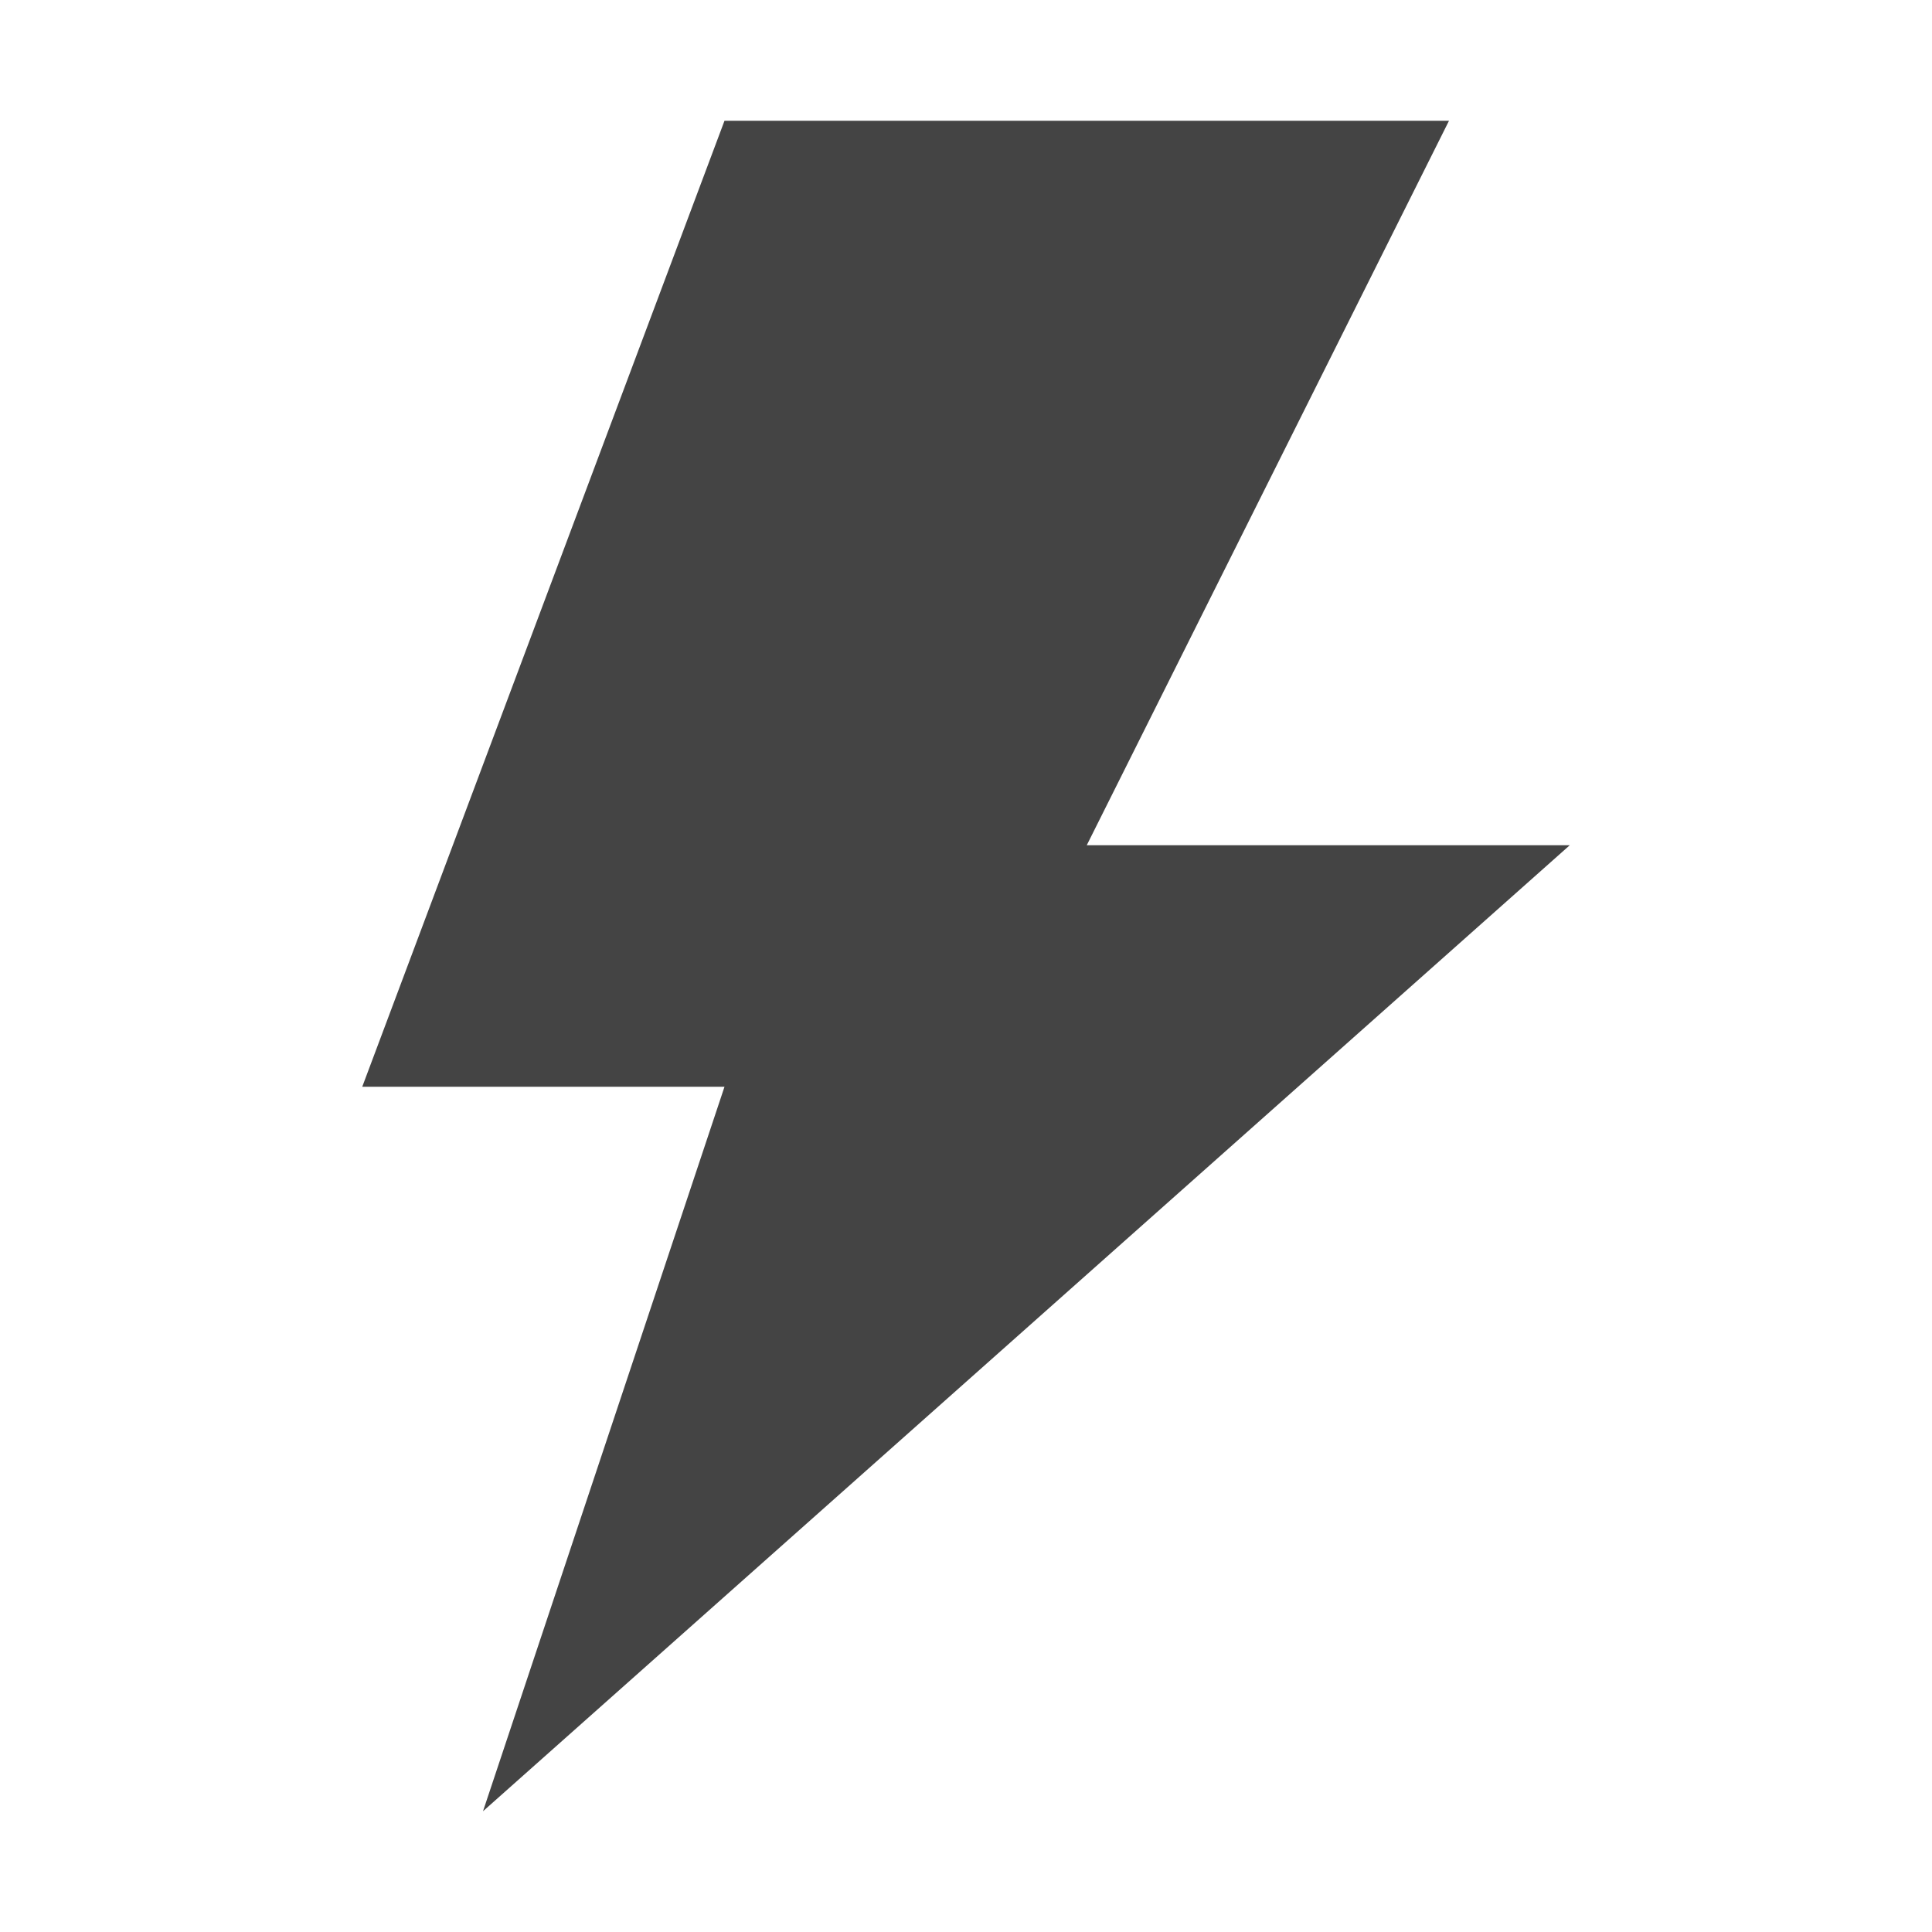
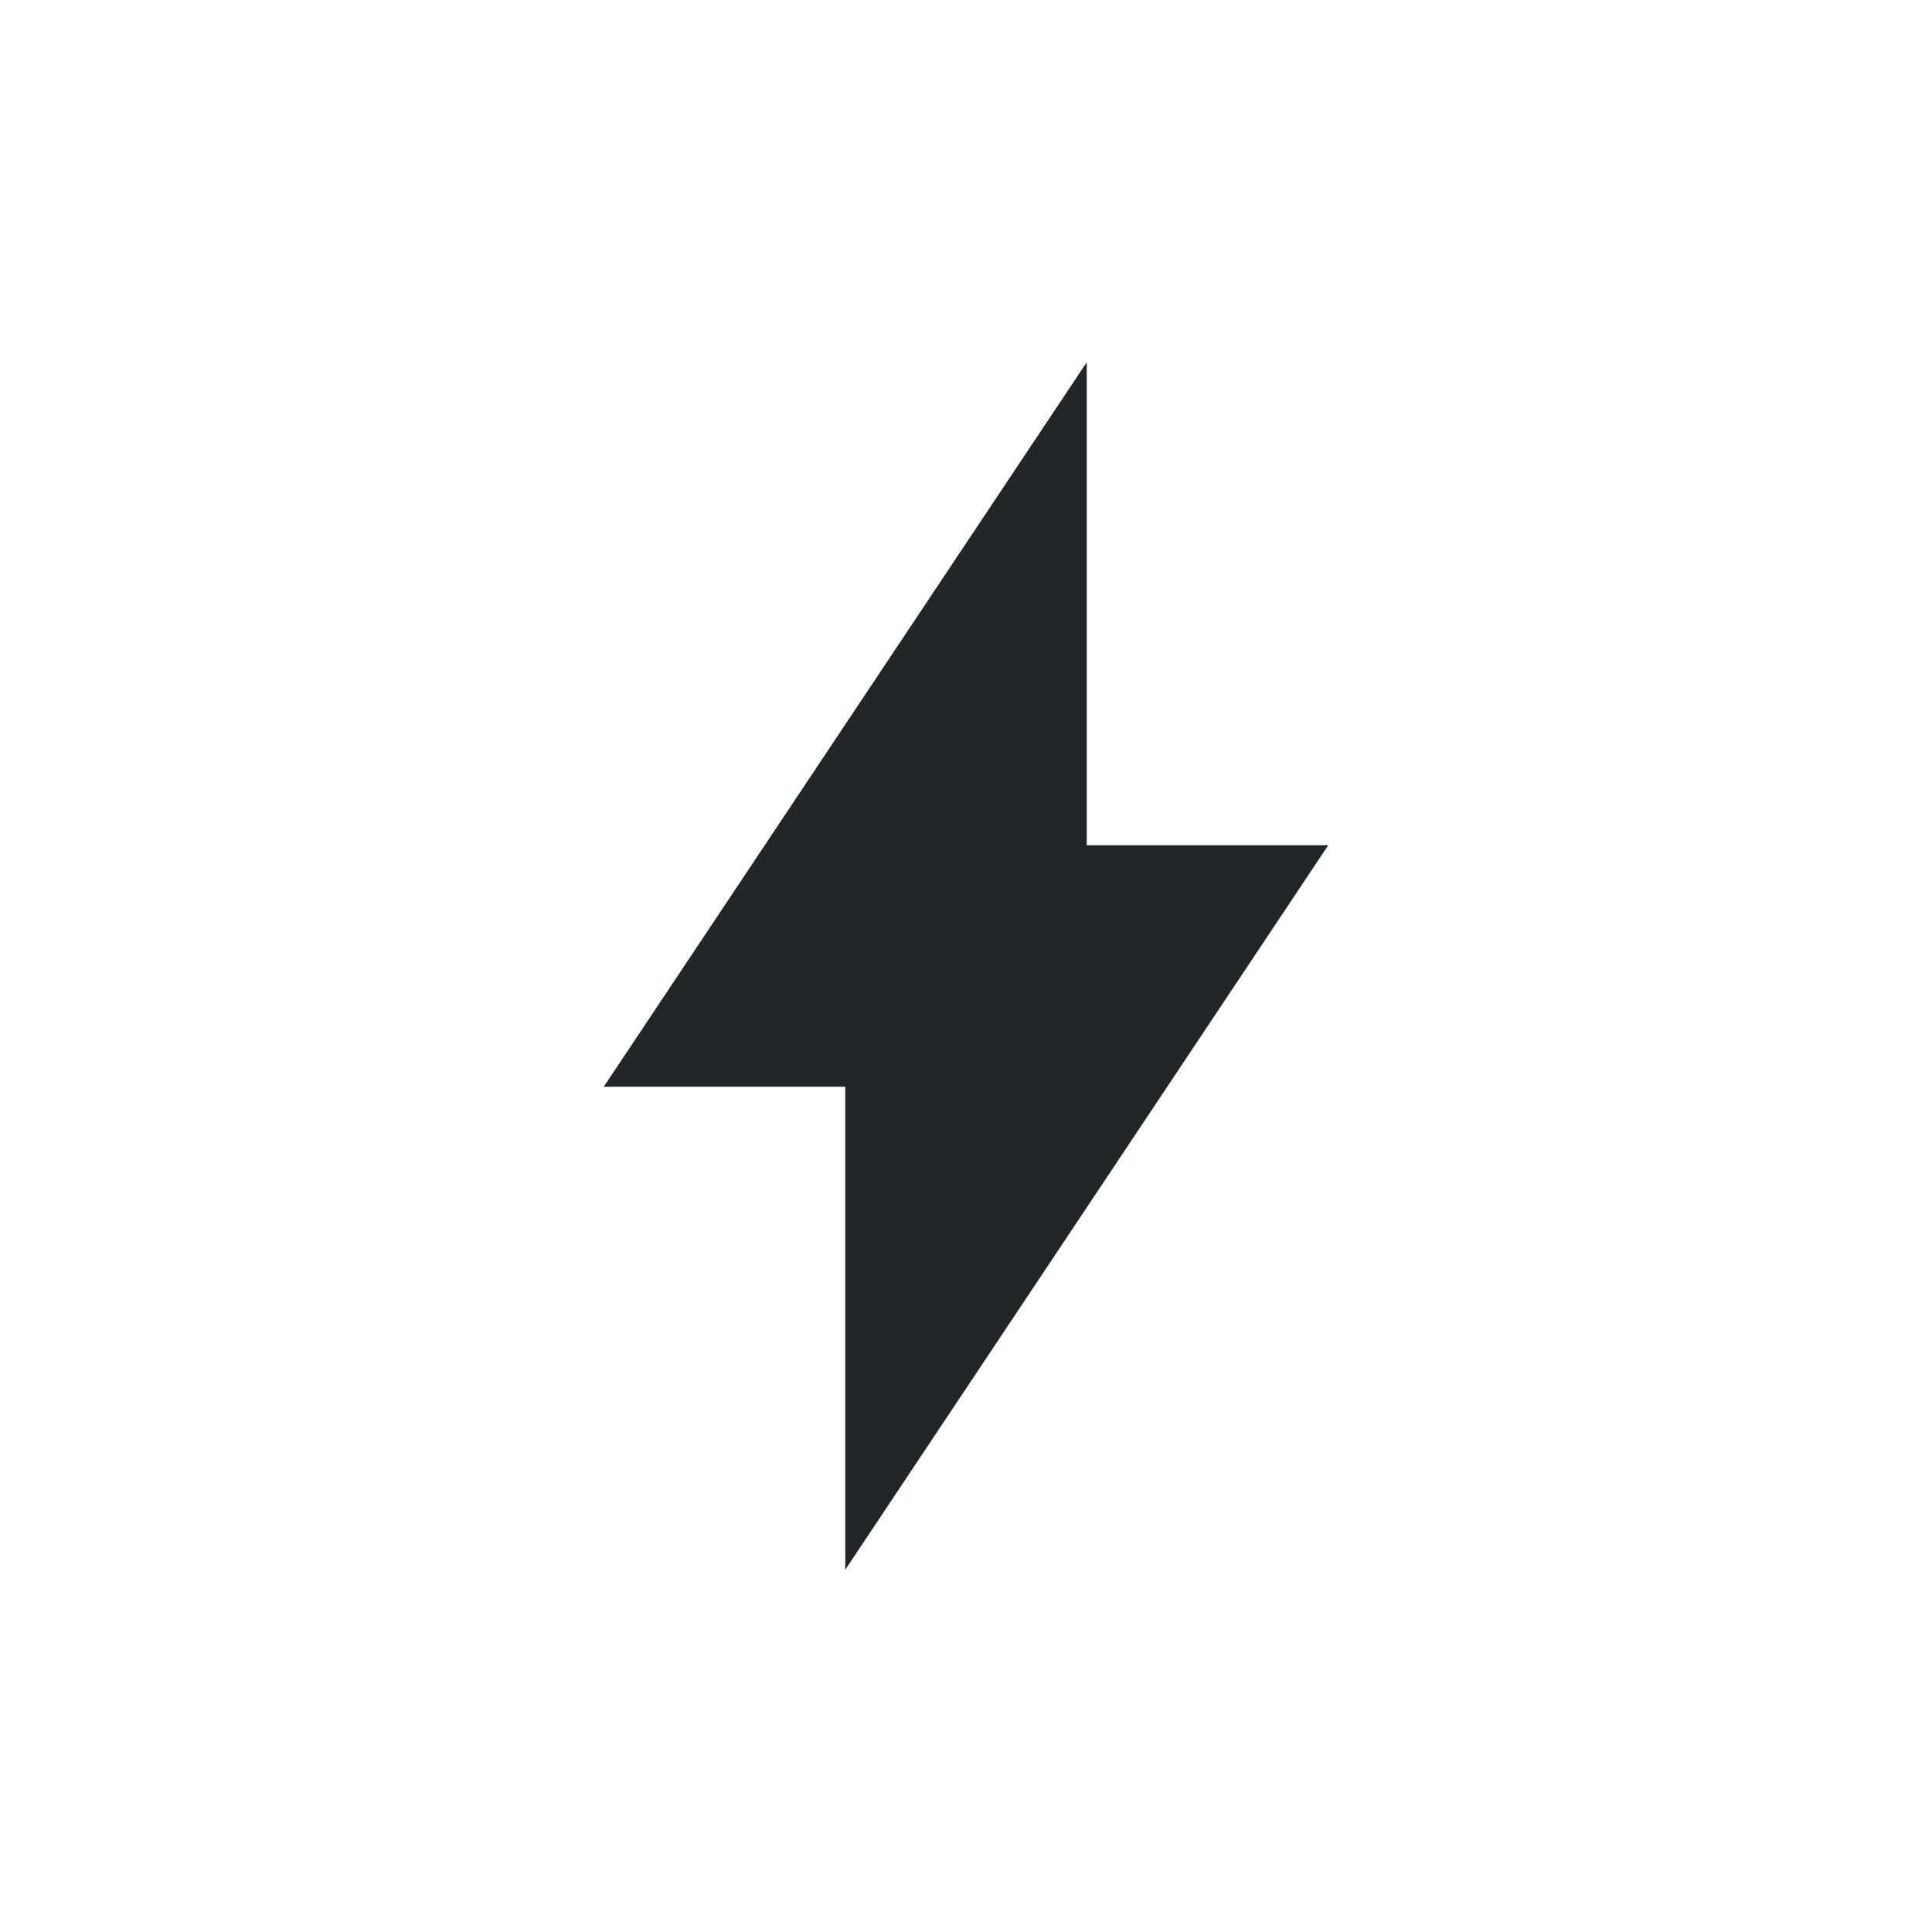
- <svg xmlns="http://www.w3.org/2000/svg" width="16" height="16" viewBox="0 0 16 16">
-   <defs>
-     <style id="current-color-scheme" type="text/css">
-    .ColorScheme-Text { color:#444444; } .ColorScheme-Highlight { color:#4285f4; } .ColorScheme-NeutralText { color:#ff9800; } .ColorScheme-PositiveText { color:#4caf50; } .ColorScheme-NegativeText { color:#f44336; }
-   </style>
+ <svg xmlns="http://www.w3.org/2000/svg" viewBox="0 0 16 16">
+   <defs id="defs3051">
+     <style type="text/css" id="current-color-scheme">
+       .ColorScheme-Text {
+         color:#232629;
+       }
+       </style>
  </defs>
-   <path style="fill:currentColor" class="ColorScheme-Text" d="M 6 1 L 3 9 L 6 9 L 4 15 L 13 7 L 9 7 L 12 1 L 6 1 z" />
+   <path style="fill:currentColor;fill-opacity:1;stroke:none" d="m9 3l-4 6h2v4l4-6h-2z" class="ColorScheme-Text" />
</svg>
